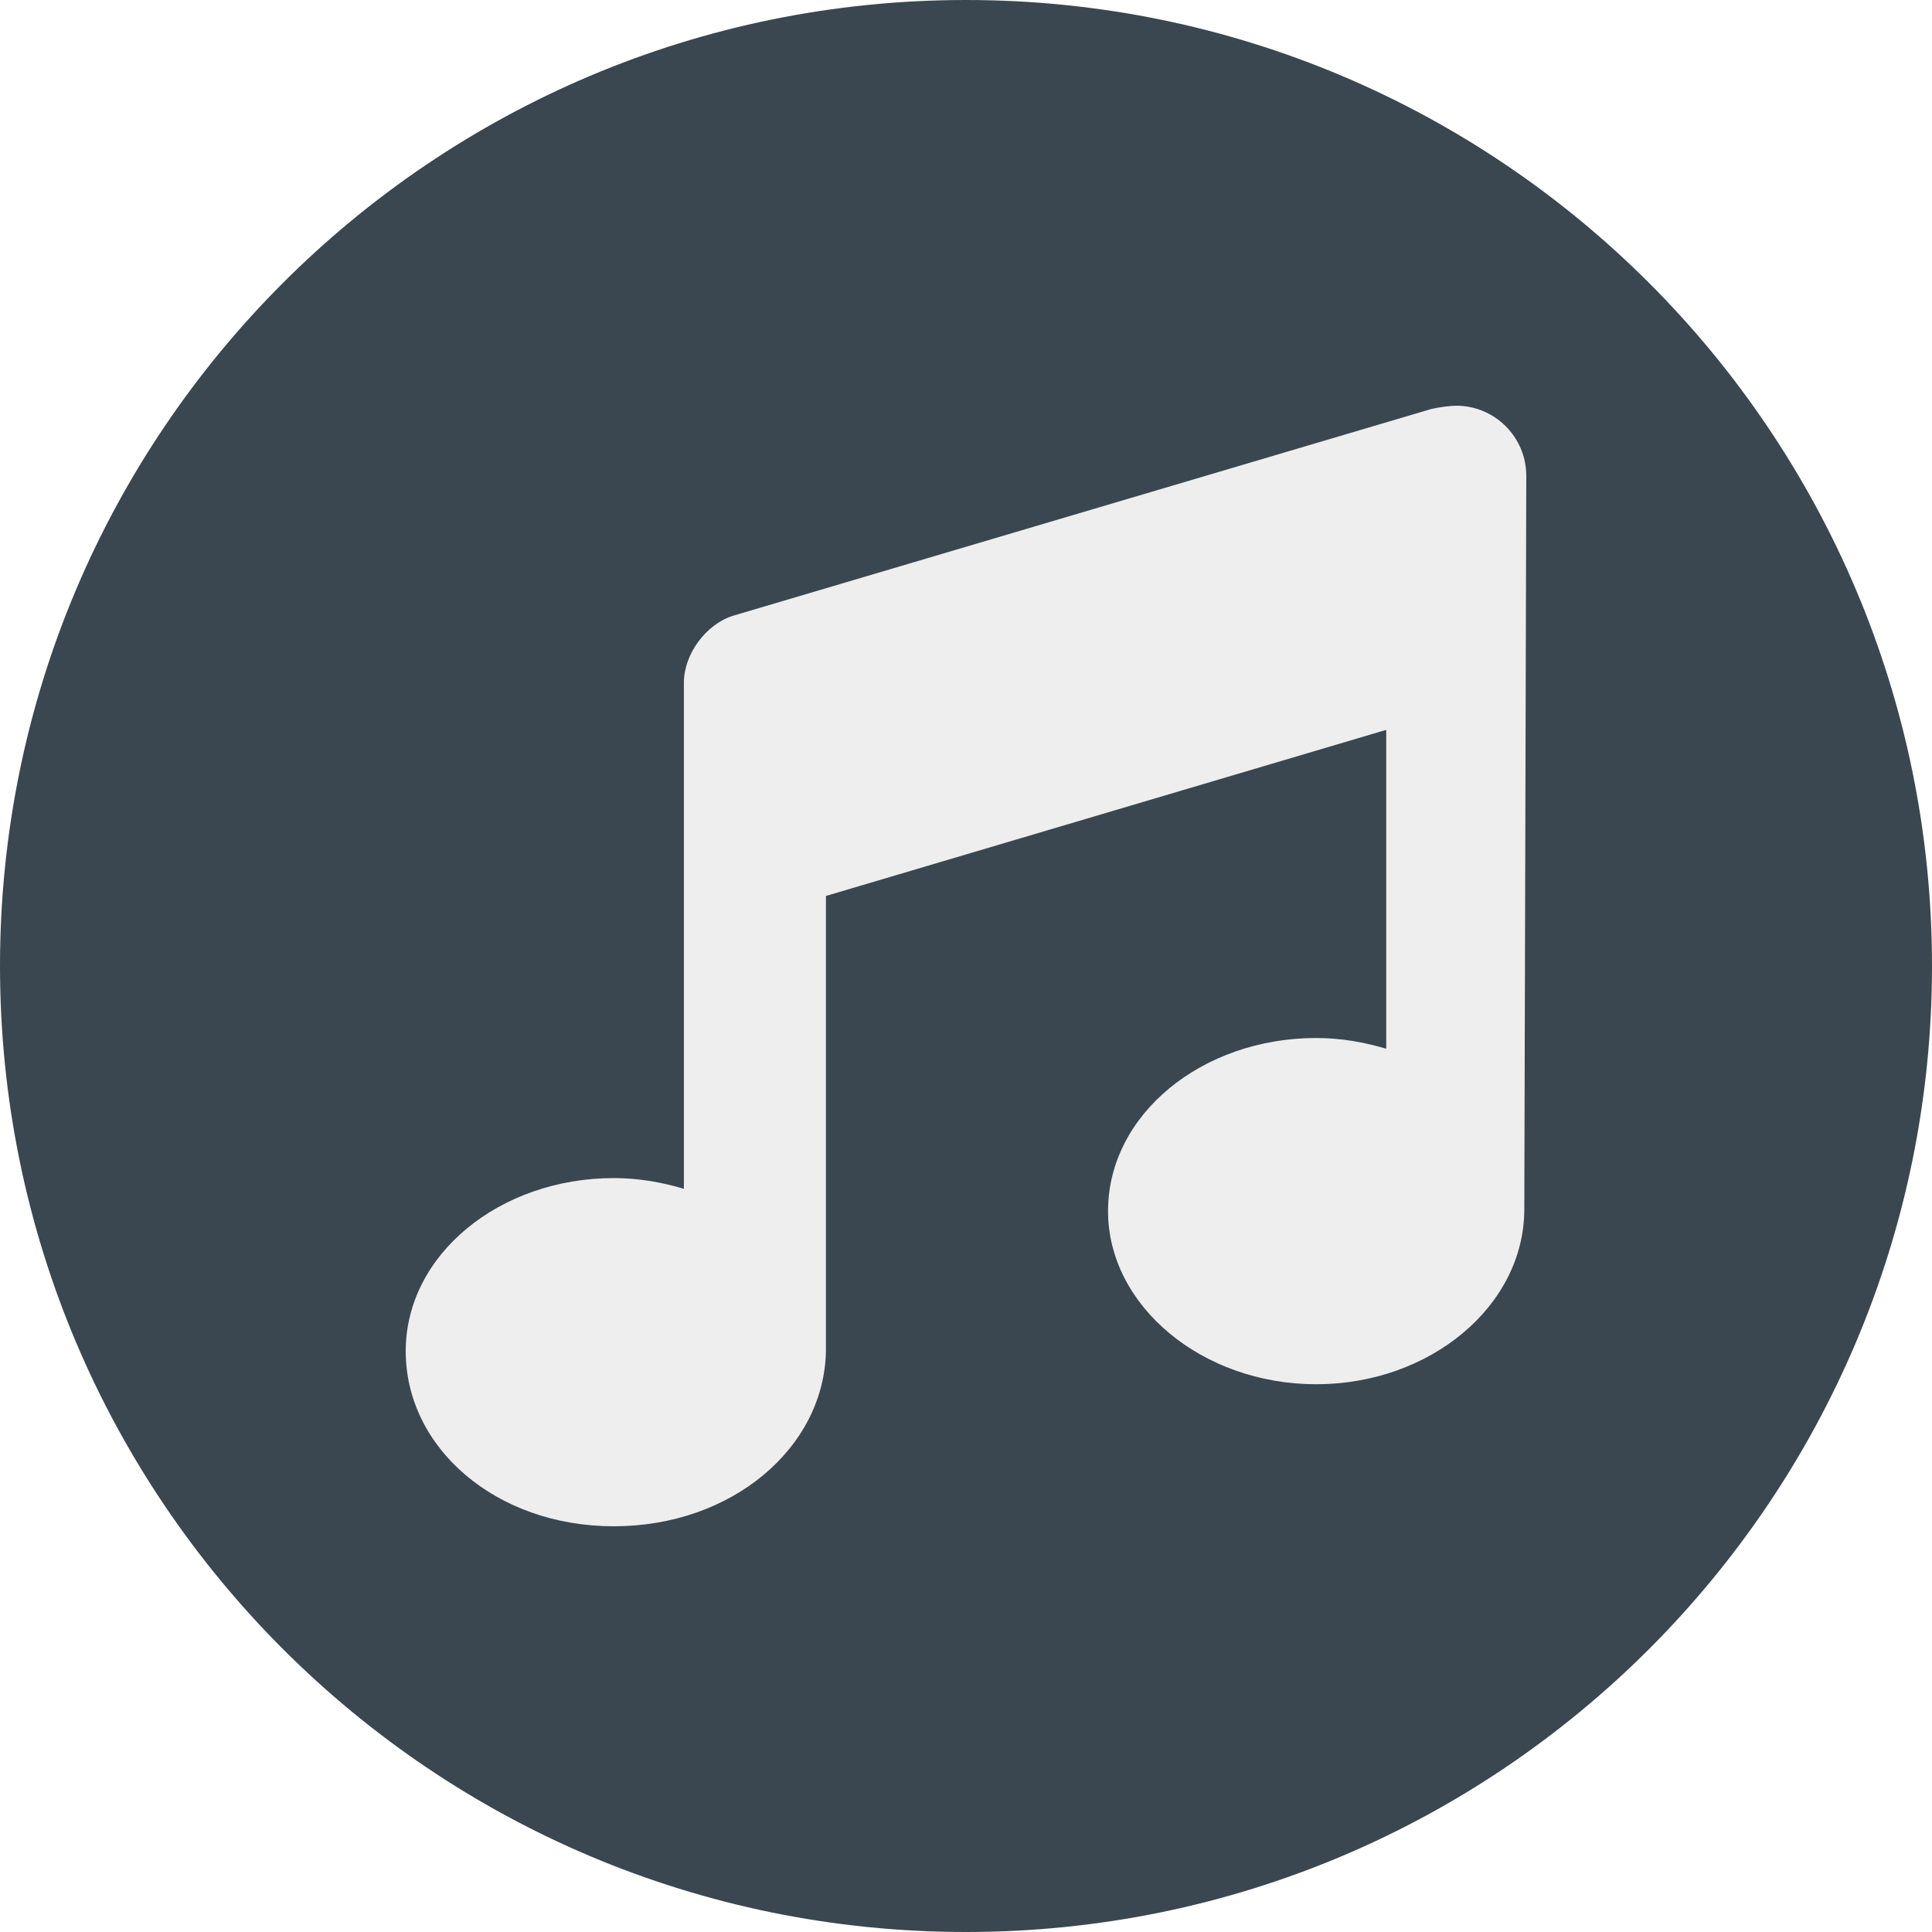
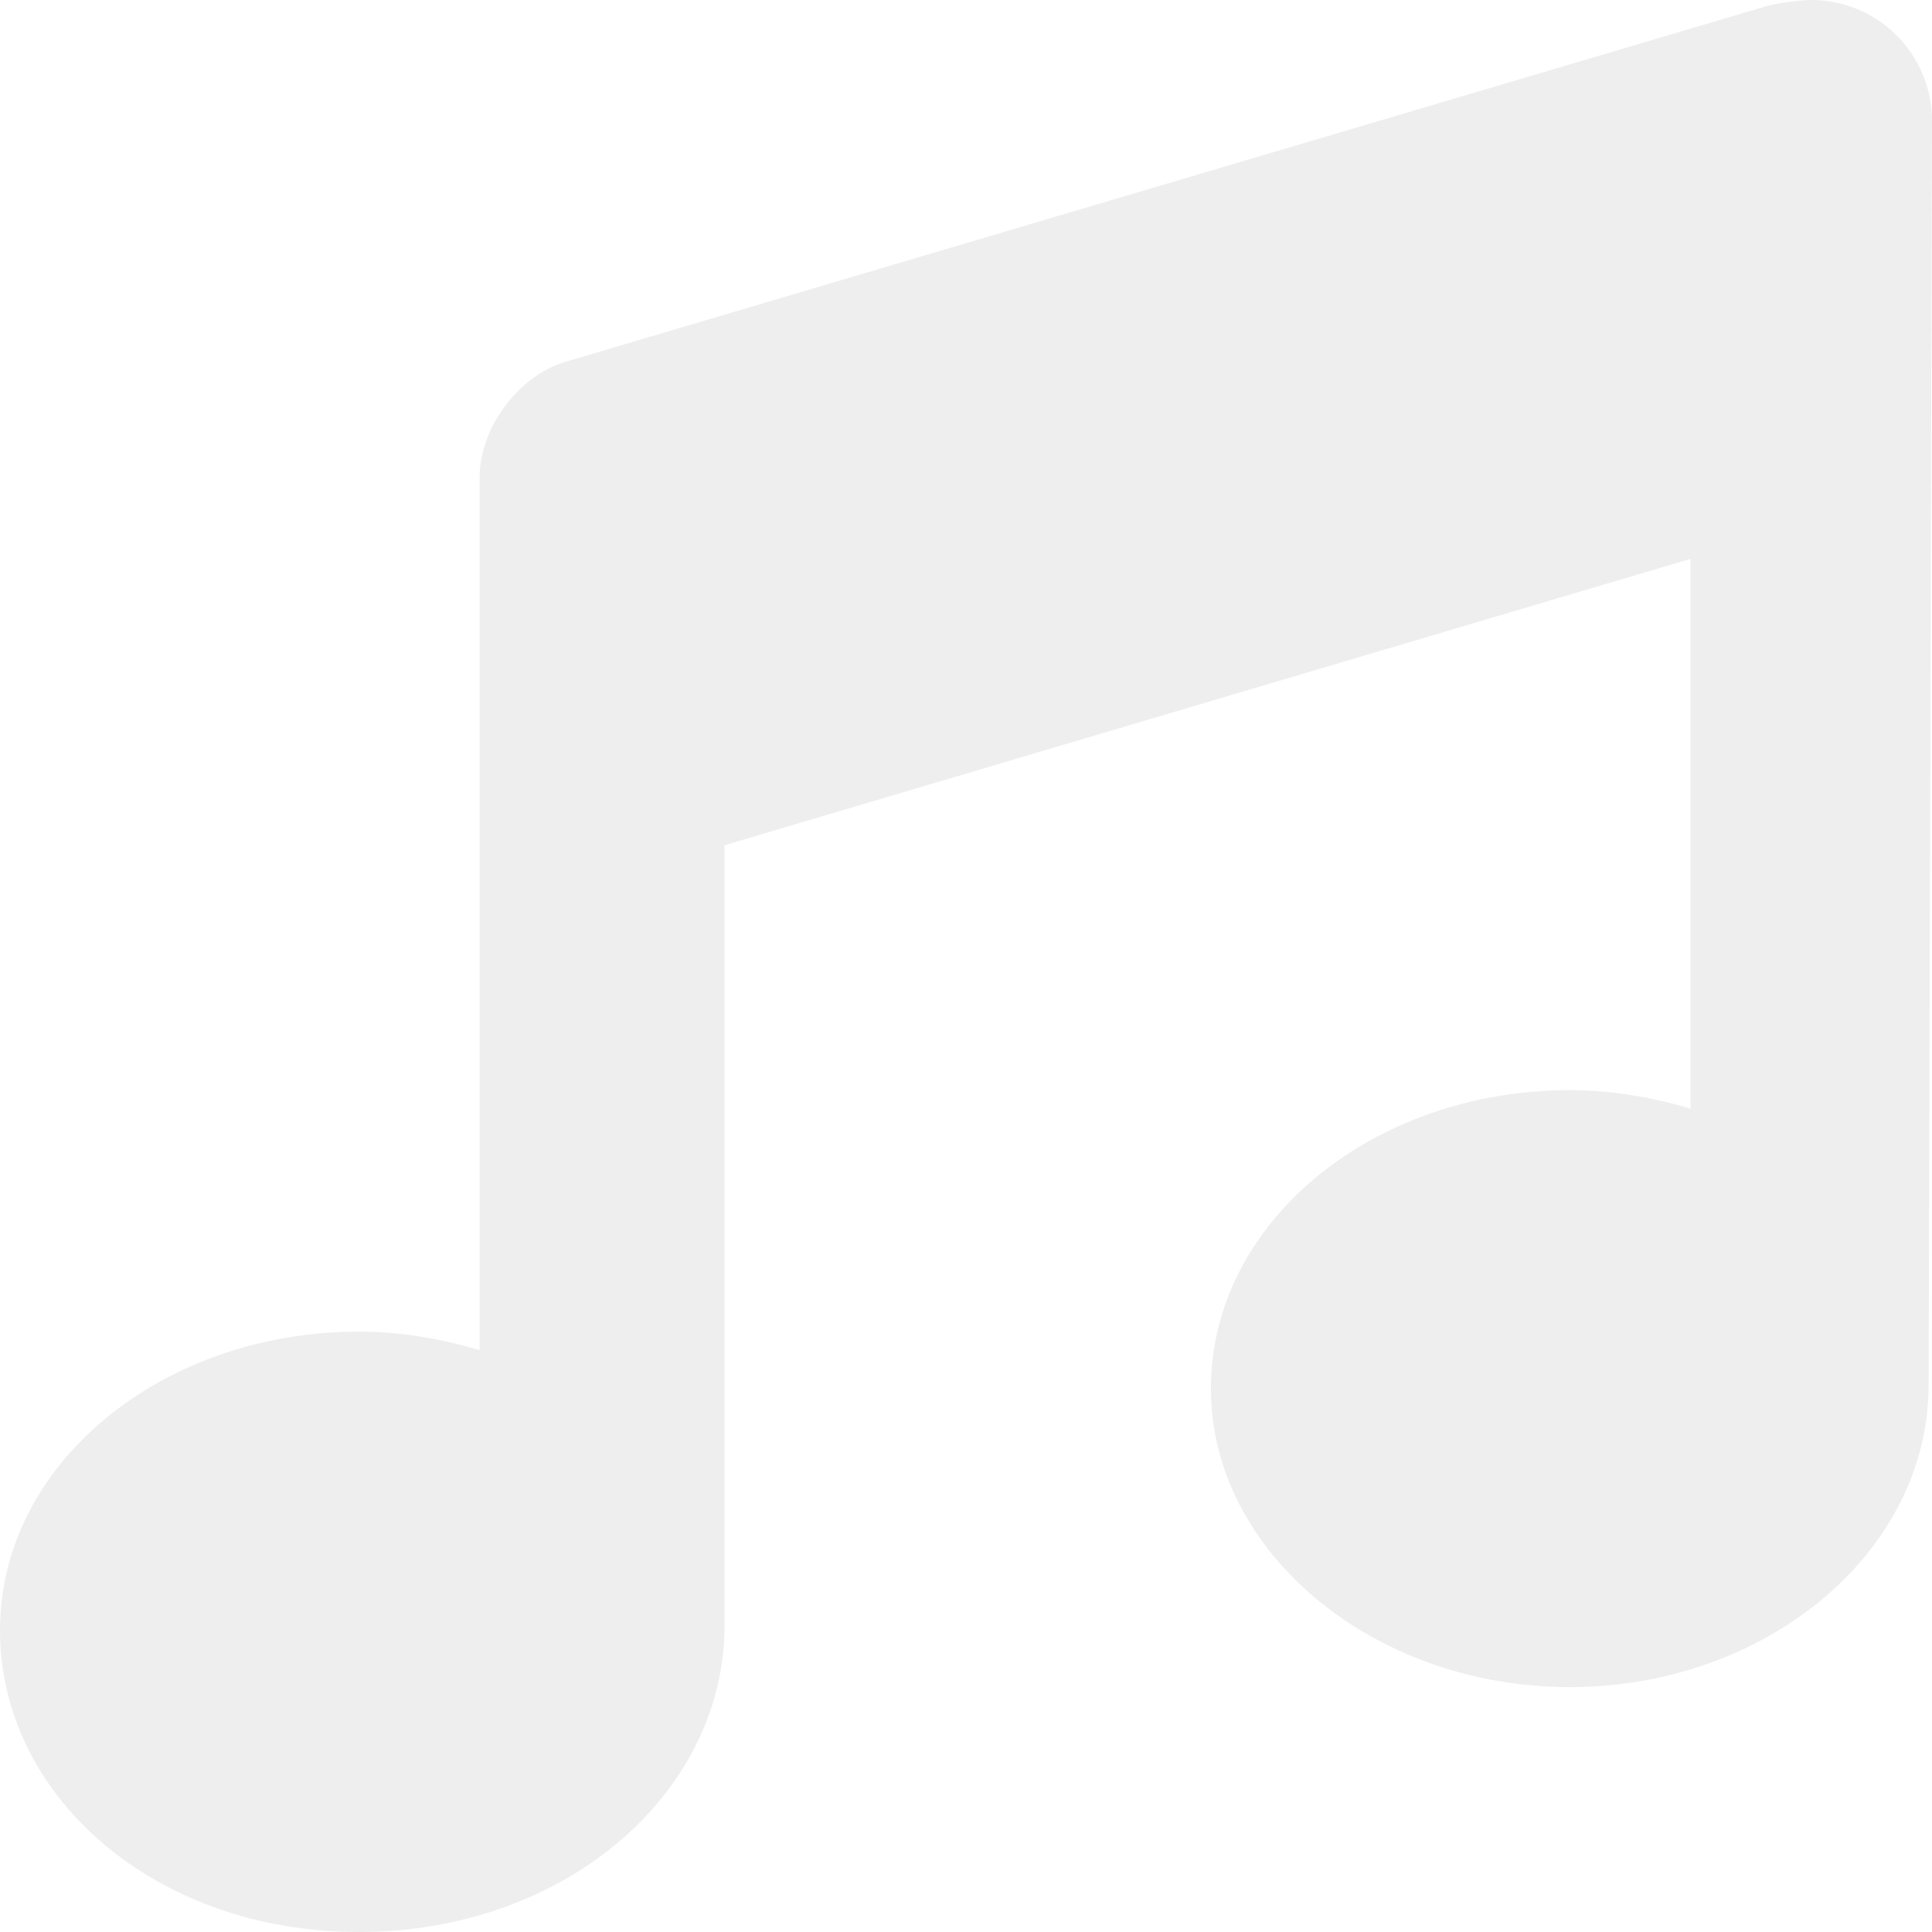
- <svg xmlns="http://www.w3.org/2000/svg" width="100" height="100" viewBox="0 0 100 100" fill="none">
-   <circle cx="50" cy="50" r="50" fill="#3A4750" />
-   <path d="M78.898 62.586C78.898 67.59 74.029 71.648 68.125 71.648C62.221 71.648 57.352 67.59 57.352 62.688C57.352 57.683 62.221 53.727 68.125 53.727C69.403 53.727 70.612 53.944 71.751 54.282V37.777L42.75 46.375L42.75 69.949C42.648 74.945 37.879 79 31.773 79C25.667 79 21 74.945 21 69.938C21 64.933 25.869 60.977 31.773 60.977C33.051 60.977 34.26 61.194 35.398 61.532V35.33C35.398 33.861 36.538 32.313 37.937 31.873L74.085 21.169C74.48 21.075 75.069 21 75.375 21C77.376 21 78.997 22.625 79 24.624L78.898 62.586Z" fill="#EEEEEE" />
+ <svg xmlns="http://www.w3.org/2000/svg" width="58" height="58" viewBox="0 0 58 58" fill="none">
+   <path d="M57.898 41.586C57.898 46.59 53.029 50.648 47.125 50.648C41.221 50.648 36.352 46.59 36.352 41.688C36.352 36.683 41.221 32.727 47.125 32.727C48.403 32.727 49.611 32.944 50.751 33.282V16.777L21.75 25.375L21.75 48.949C21.648 53.944 16.879 58 10.773 58C4.667 58 0 53.944 0 48.938C0 43.933 4.869 39.977 10.773 39.977C12.051 39.977 13.26 40.194 14.398 40.532V14.33C14.398 12.861 15.538 11.313 16.937 10.873L53.085 0.169C53.48 0.075 54.069 0 54.375 0C56.376 0 57.997 1.624 58 3.624L57.898 41.586Z" fill="#EEEEEE" />
</svg>
